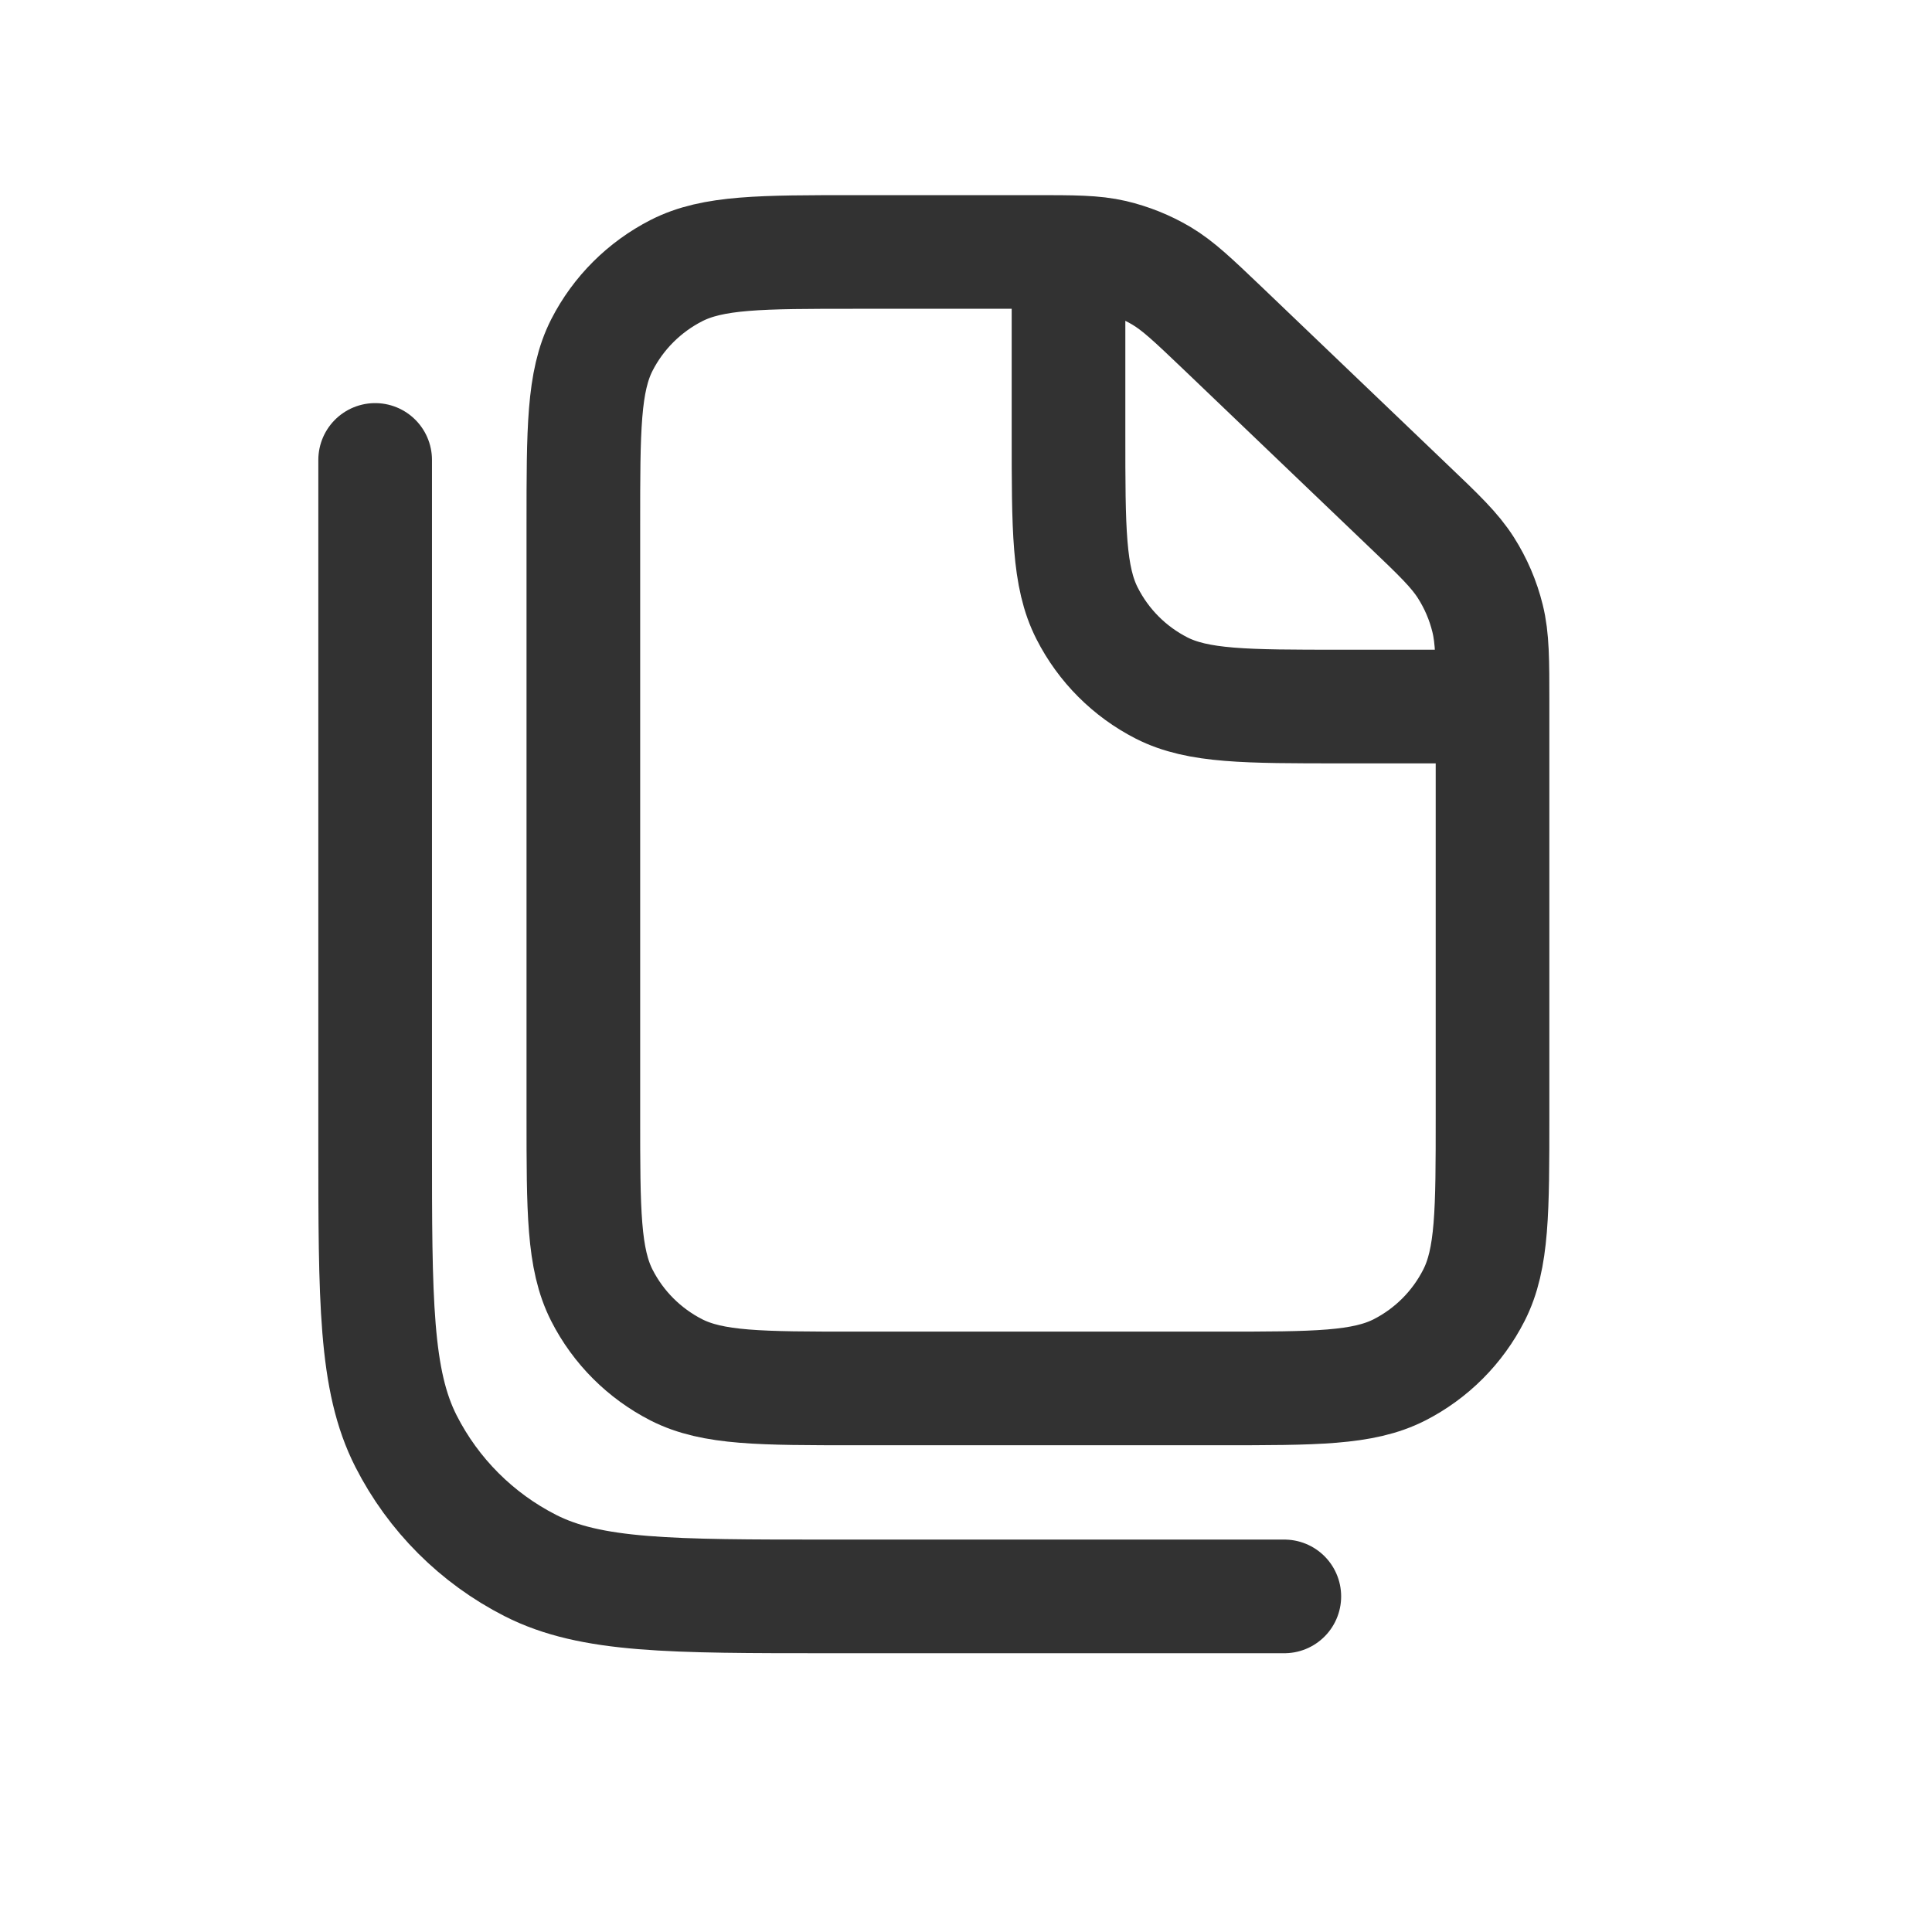
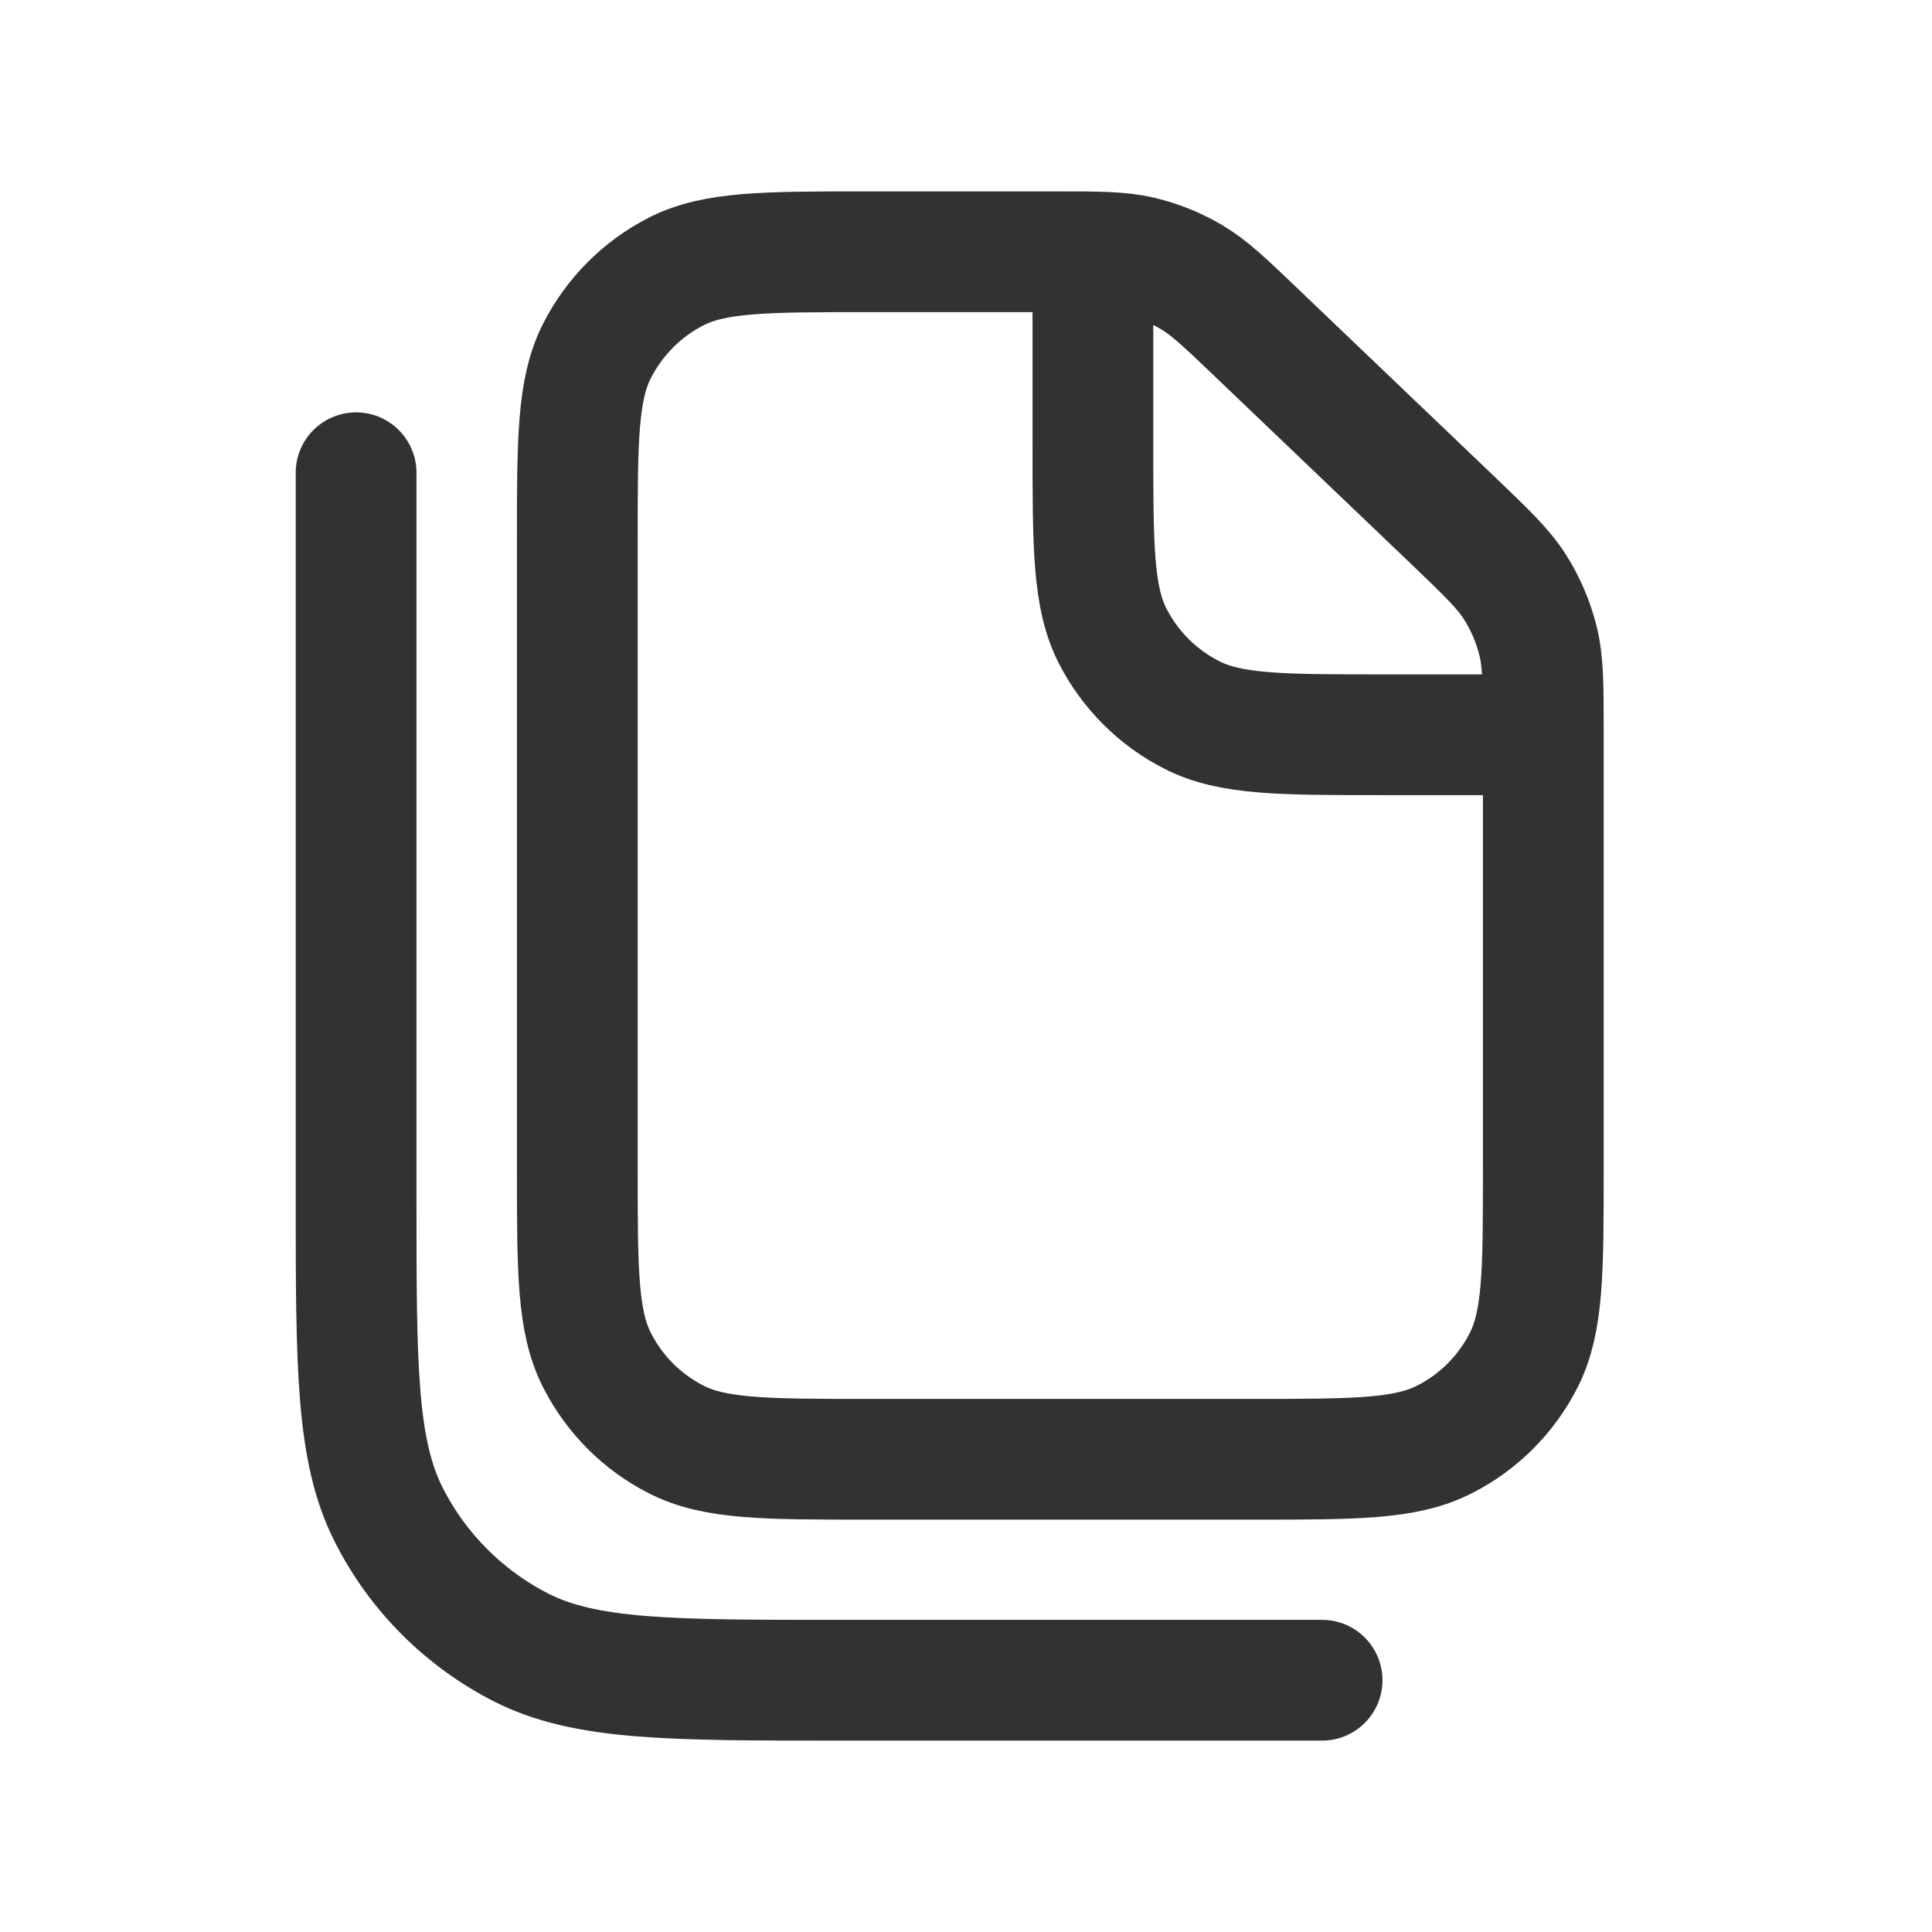
- <svg xmlns="http://www.w3.org/2000/svg" width="17" height="17" viewBox="0 0 17 17" fill="none">
-   <path d="M5.133 4.617C5.133 3.777 5.133 3.357 5.296 3.036C5.44 2.754 5.67 2.525 5.952 2.381C6.273 2.217 6.693 2.217 7.533 2.217H9.093C9.449 2.217 9.627 2.217 9.795 2.256C9.943 2.291 10.086 2.348 10.218 2.426C10.366 2.514 10.495 2.637 10.752 2.882L12.391 4.45C12.665 4.711 12.801 4.842 12.899 4.996C12.986 5.133 13.05 5.282 13.089 5.44C13.133 5.617 13.133 5.806 13.133 6.184V9.817C13.133 10.657 13.133 11.077 12.969 11.398C12.825 11.681 12.596 11.91 12.314 12.054C11.993 12.217 11.573 12.217 10.733 12.217H7.533C6.693 12.217 6.273 12.217 5.952 12.054C5.67 11.91 5.44 11.681 5.296 11.398C5.133 11.077 5.133 10.657 5.133 9.817V4.617Z" stroke="#323232" />
-   <path d="M3.301 4.047V10.047C3.301 11.447 3.301 12.148 3.573 12.682C3.813 13.153 4.195 13.535 4.666 13.775C5.201 14.047 5.901 14.047 7.301 14.047H11.301" stroke="#323232" stroke-linecap="round" />
-   <path d="M9.402 2.217V3.817C9.402 4.657 9.402 5.077 9.566 5.398C9.71 5.681 9.939 5.91 10.221 6.054C10.542 6.217 10.962 6.217 11.802 6.217H13.402" stroke="#323232" />
+ <svg xmlns="http://www.w3.org/2000/svg" width="16" height="16" viewBox="0 0 16 16" fill="none">
+   <path d="M4.781 4.485C4.781 3.645 4.781 3.225 4.945 2.904C5.089 2.622 5.318 2.392 5.6 2.248C5.921 2.085 6.341 2.085 7.181 2.085H8.742C9.097 2.085 9.275 2.085 9.443 2.124C9.592 2.159 9.735 2.216 9.866 2.294C10.015 2.382 10.143 2.504 10.4 2.75L12.04 4.317C12.313 4.579 12.45 4.709 12.548 4.864C12.634 5 12.698 5.15 12.737 5.307C12.781 5.485 12.781 5.674 12.781 6.052V9.685C12.781 10.525 12.781 10.945 12.618 11.266C12.474 11.548 12.245 11.778 11.962 11.921C11.641 12.085 11.221 12.085 10.381 12.085H7.181C6.341 12.085 5.921 12.085 5.6 11.921C5.318 11.778 5.089 11.548 4.945 11.266C4.781 10.945 4.781 10.525 4.781 9.685V4.485Z" stroke="#323232" />
+   <path d="M2.949 3.915V9.915C2.949 11.315 2.949 12.015 3.222 12.55C3.461 13.02 3.844 13.403 4.314 13.643C4.849 13.915 5.549 13.915 6.949 13.915H10.949" stroke="#323232" stroke-linecap="round" />
+   <path d="M9.051 2.085V3.685C9.051 4.525 9.051 4.945 9.214 5.266C9.358 5.548 9.588 5.778 9.87 5.921C10.191 6.085 10.611 6.085 11.451 6.085H13.051" stroke="#323232" />
</svg>
